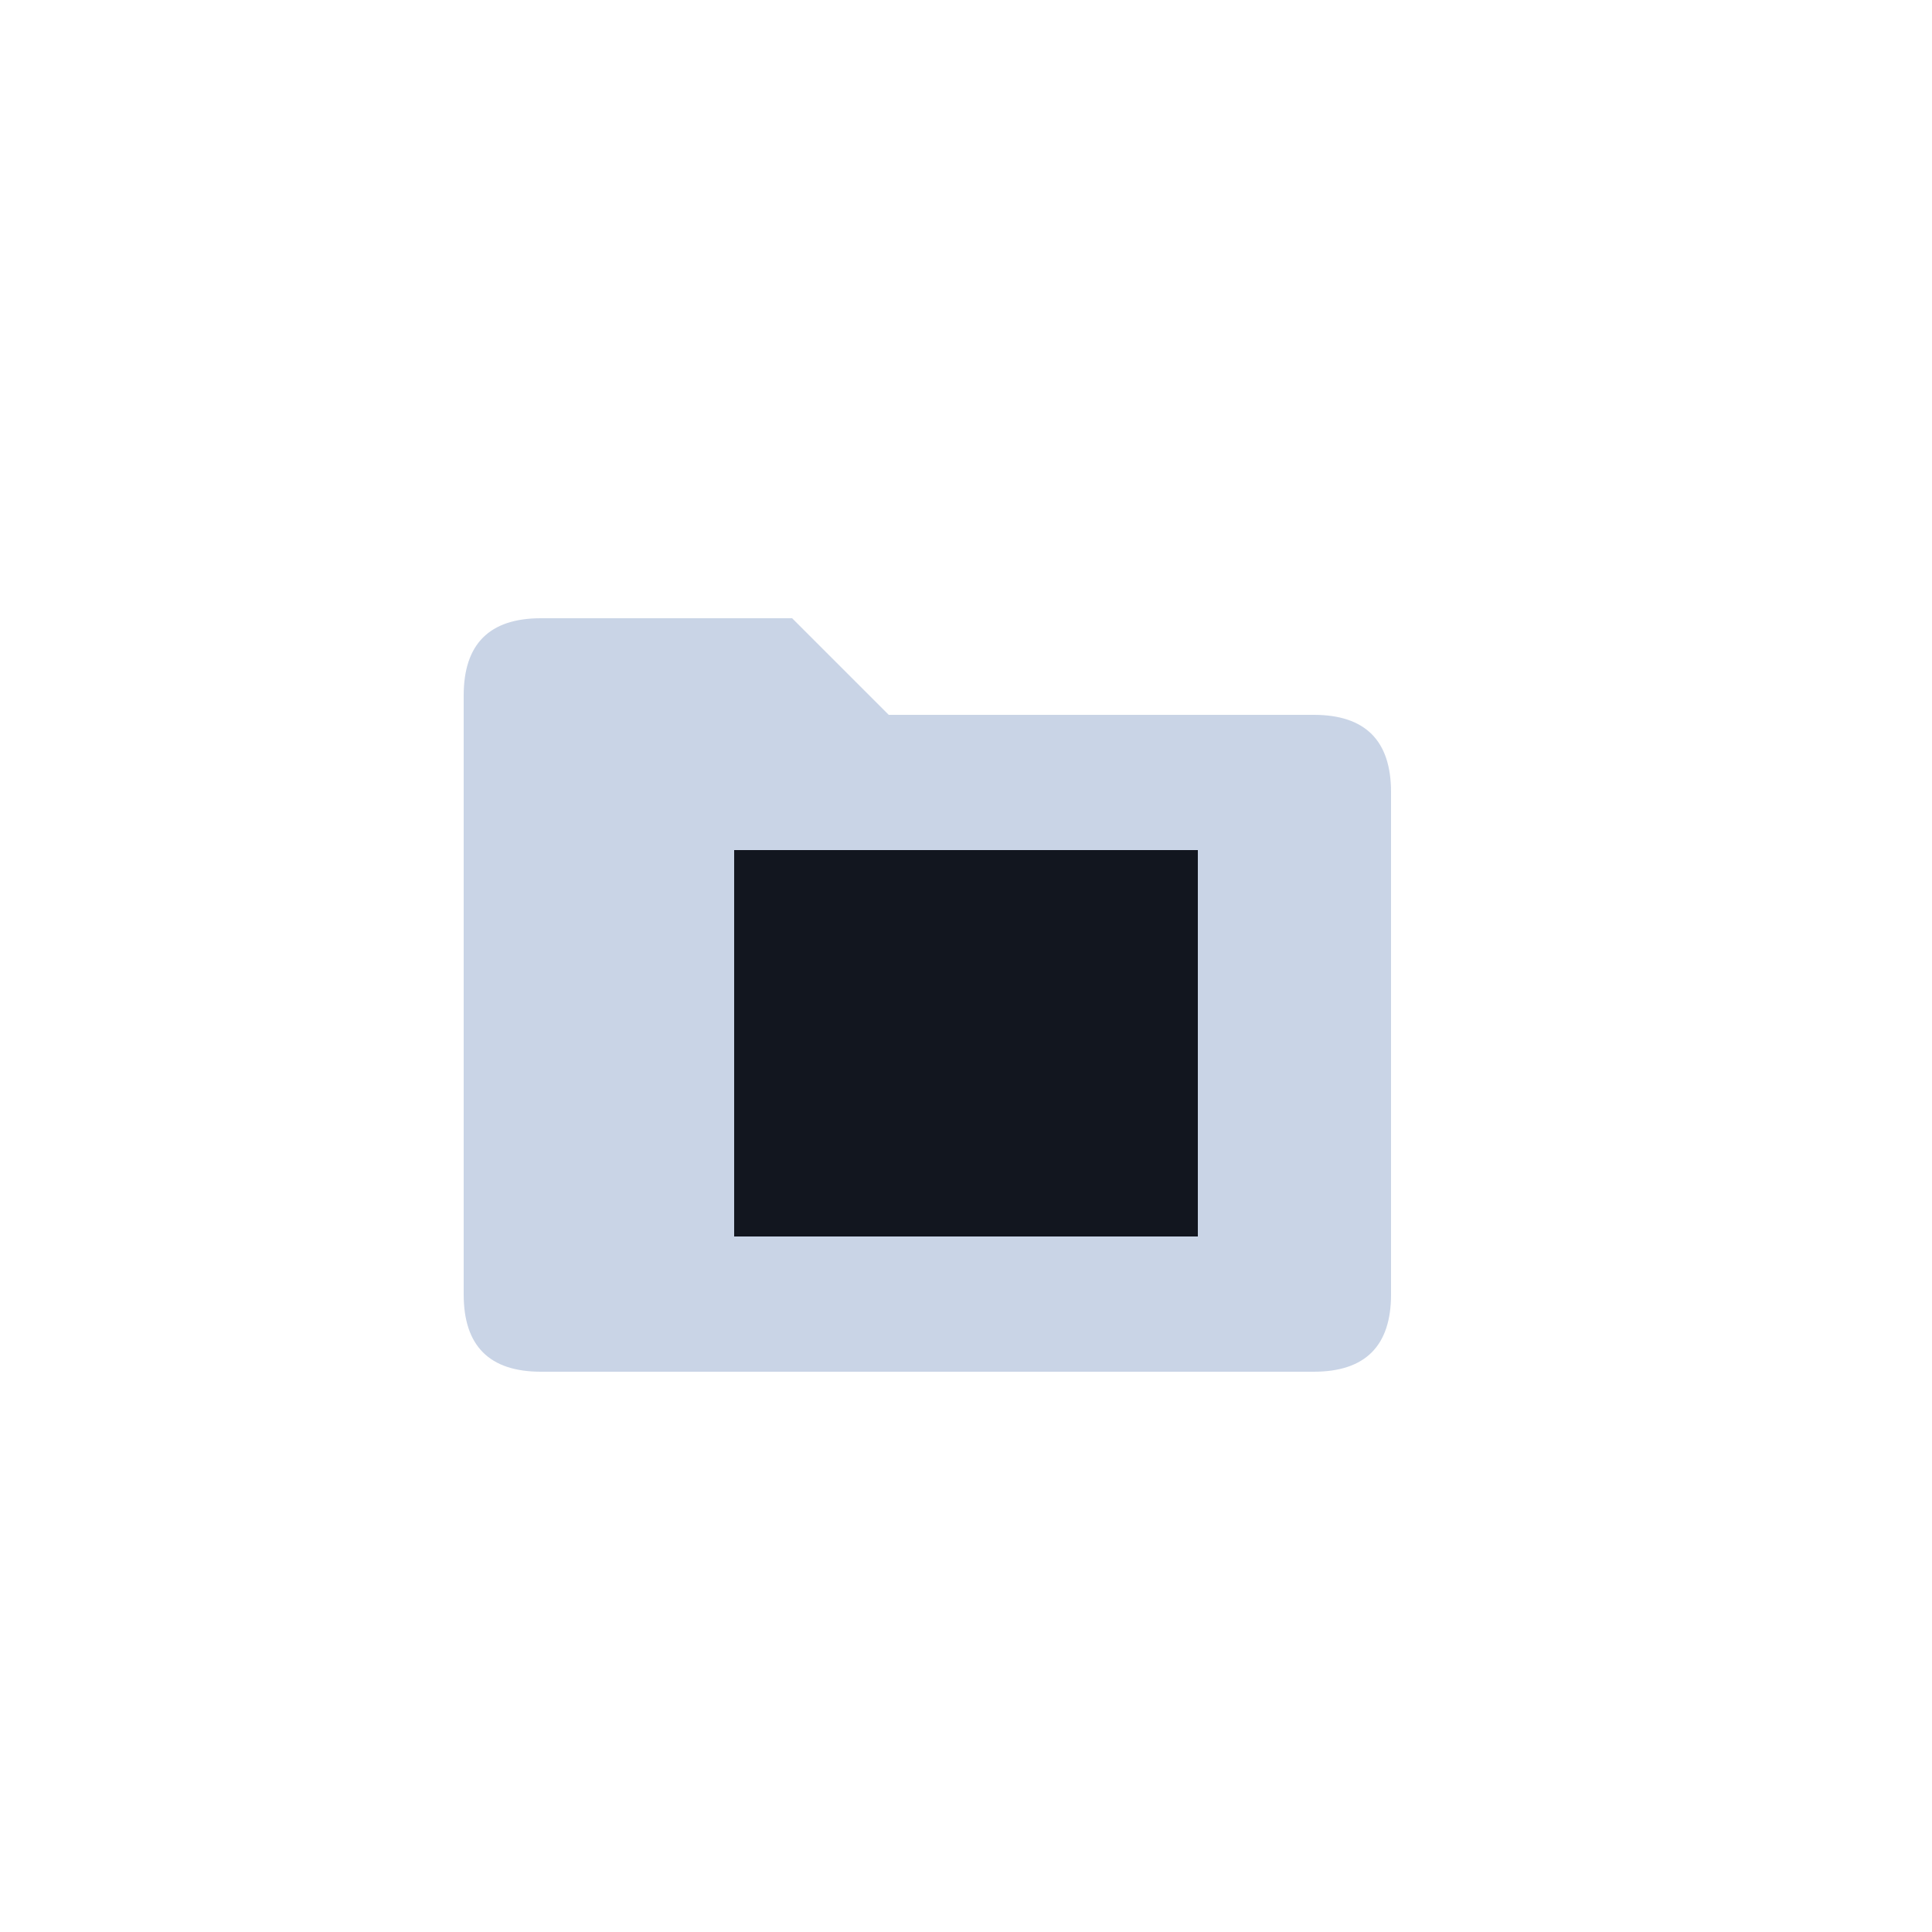
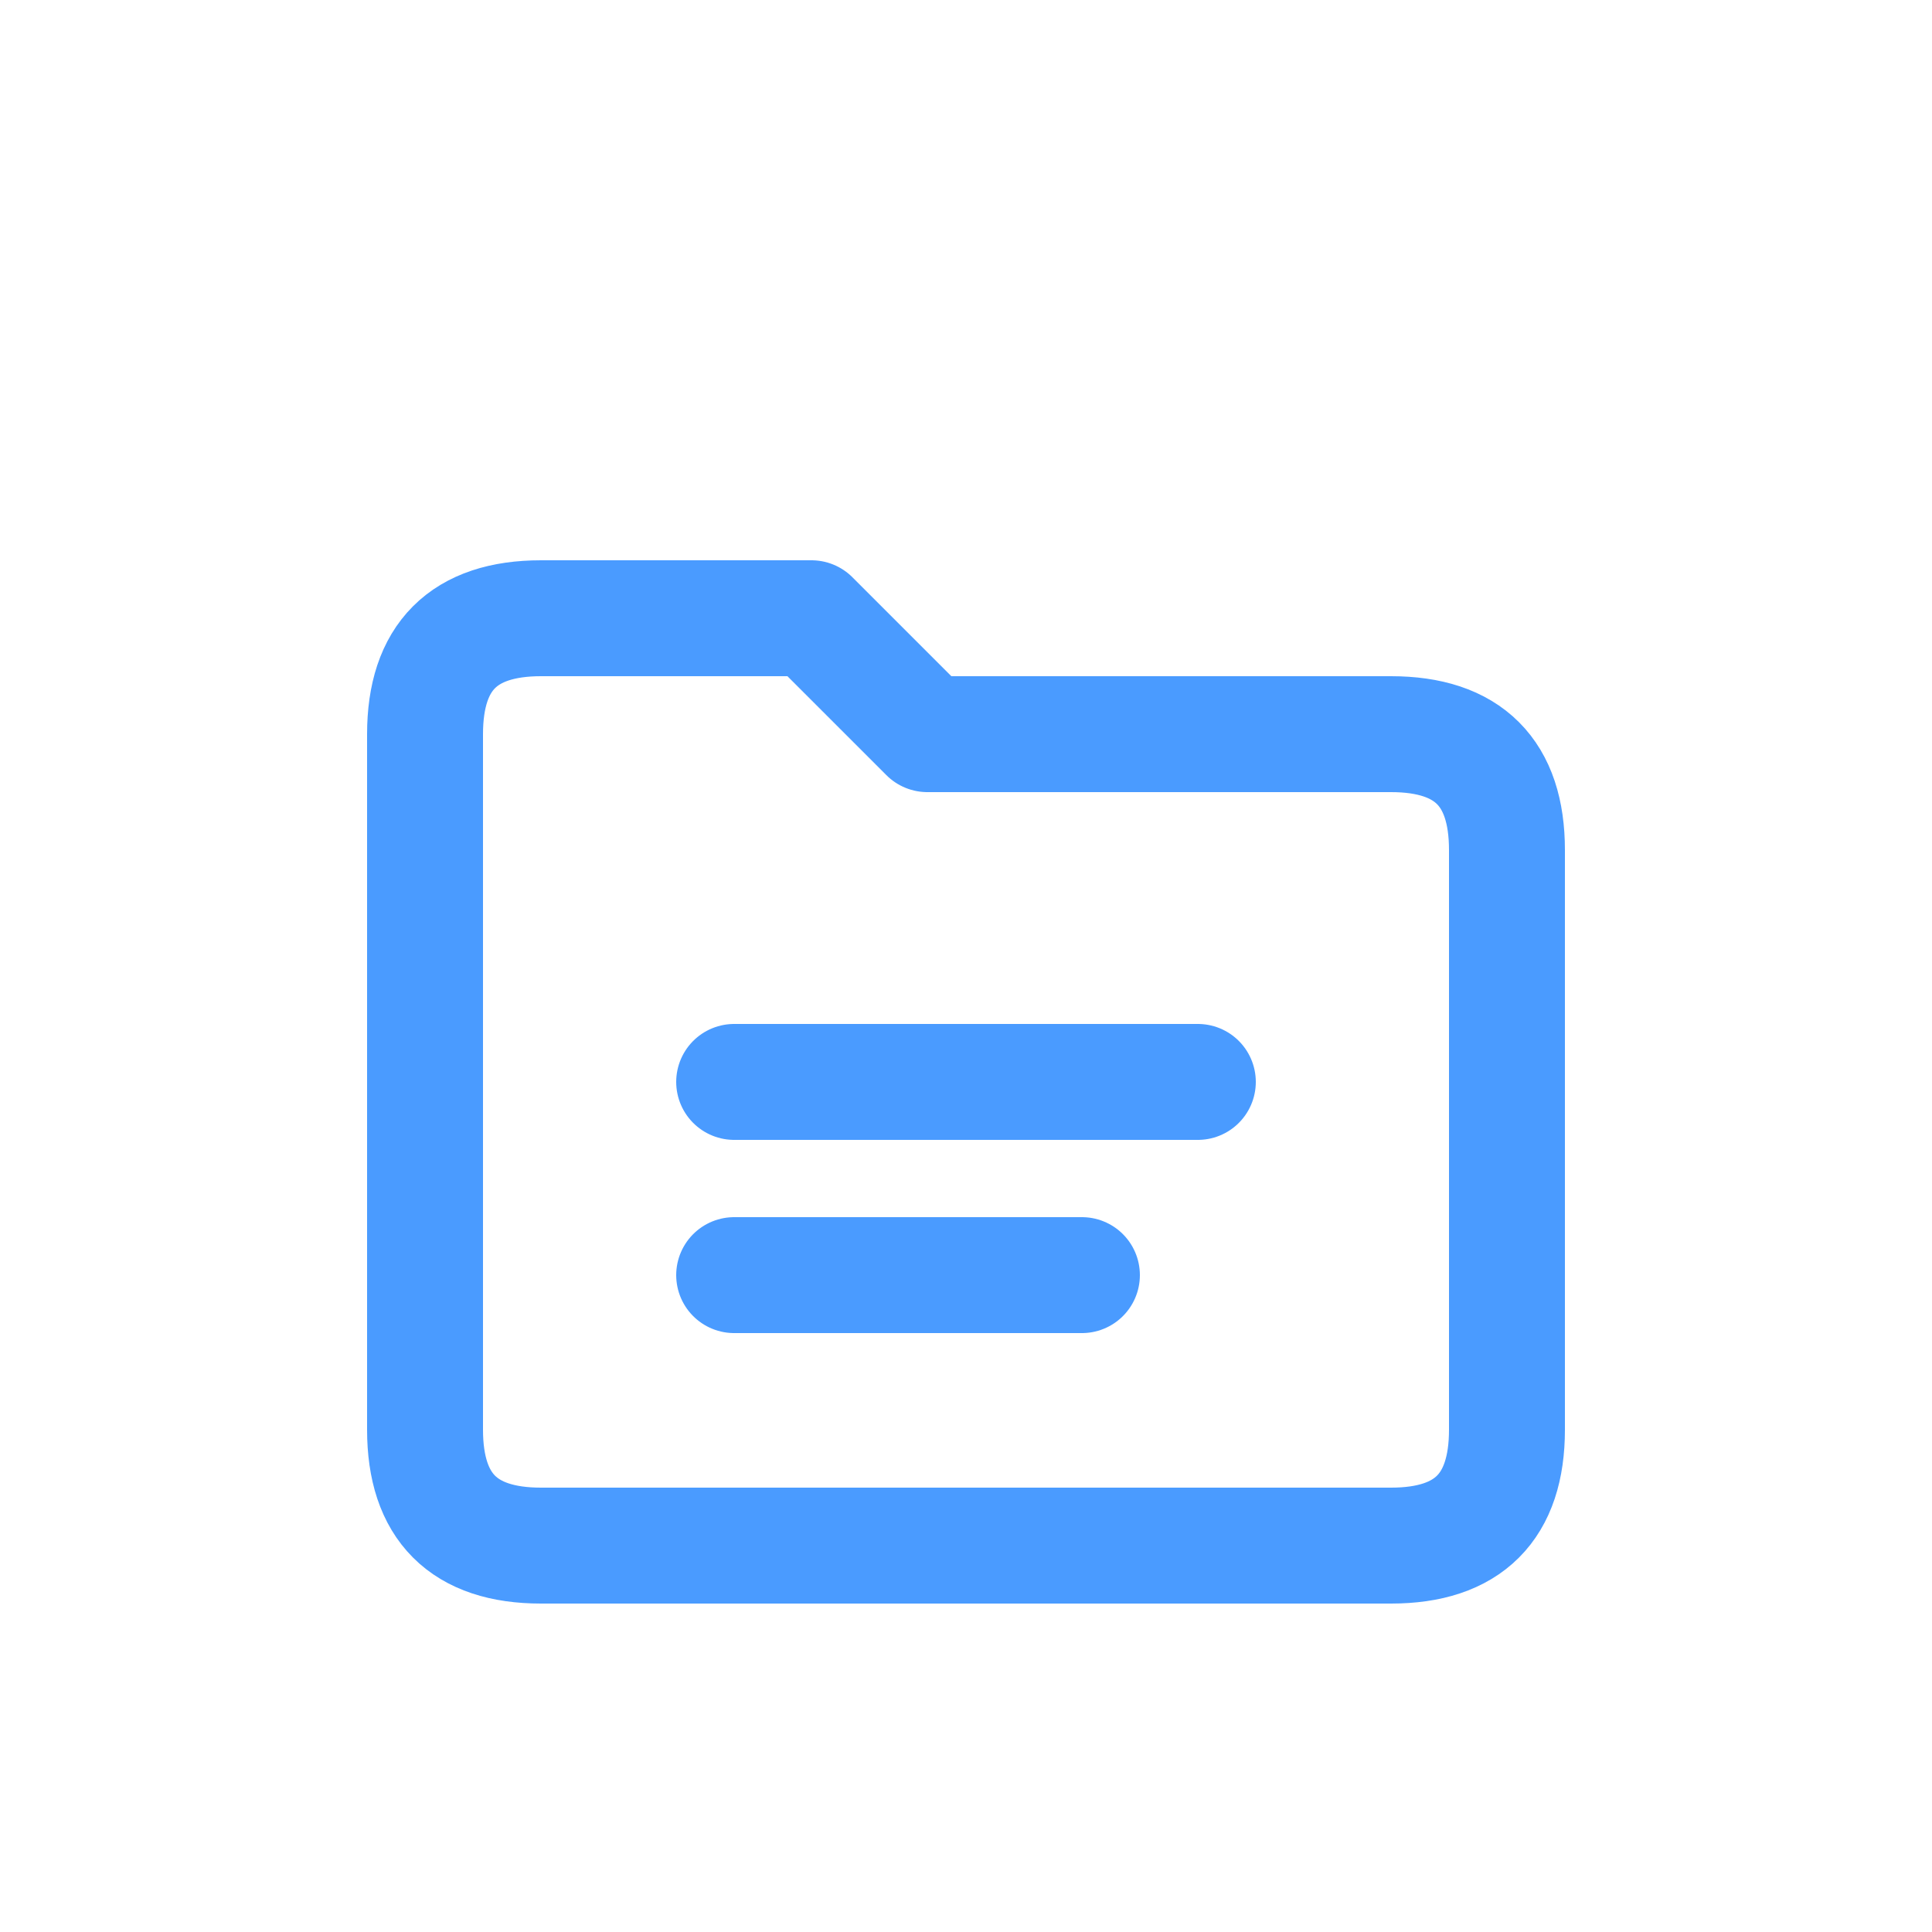
<svg xmlns="http://www.w3.org/2000/svg" viewBox="0 0 100 100">
-   <path d="M24 36 q0 -4 4 -4 h13 l5 5 h22 q4 0 4 4 v26 q0 4 -4 4 H28 q-4 0 -4 -4 Z" fill="#C9D4E6" />
-   <path d="M38 44 H62 V64 H38 Z" fill="#12161F" />
+   <g fill="none" stroke="#4A9BFF" stroke-width="6" stroke-linecap="round" stroke-linejoin="round">
+     <path d="M22 38 q0-6 6-6 h14 l6 6 h24 q6 0 6 6 v30 q0 6-6 6 H28 q-6 0-6-6 Z" />
+     <path d="M38 56 H62 M38 66 H56" />
+   </g>
</svg>
